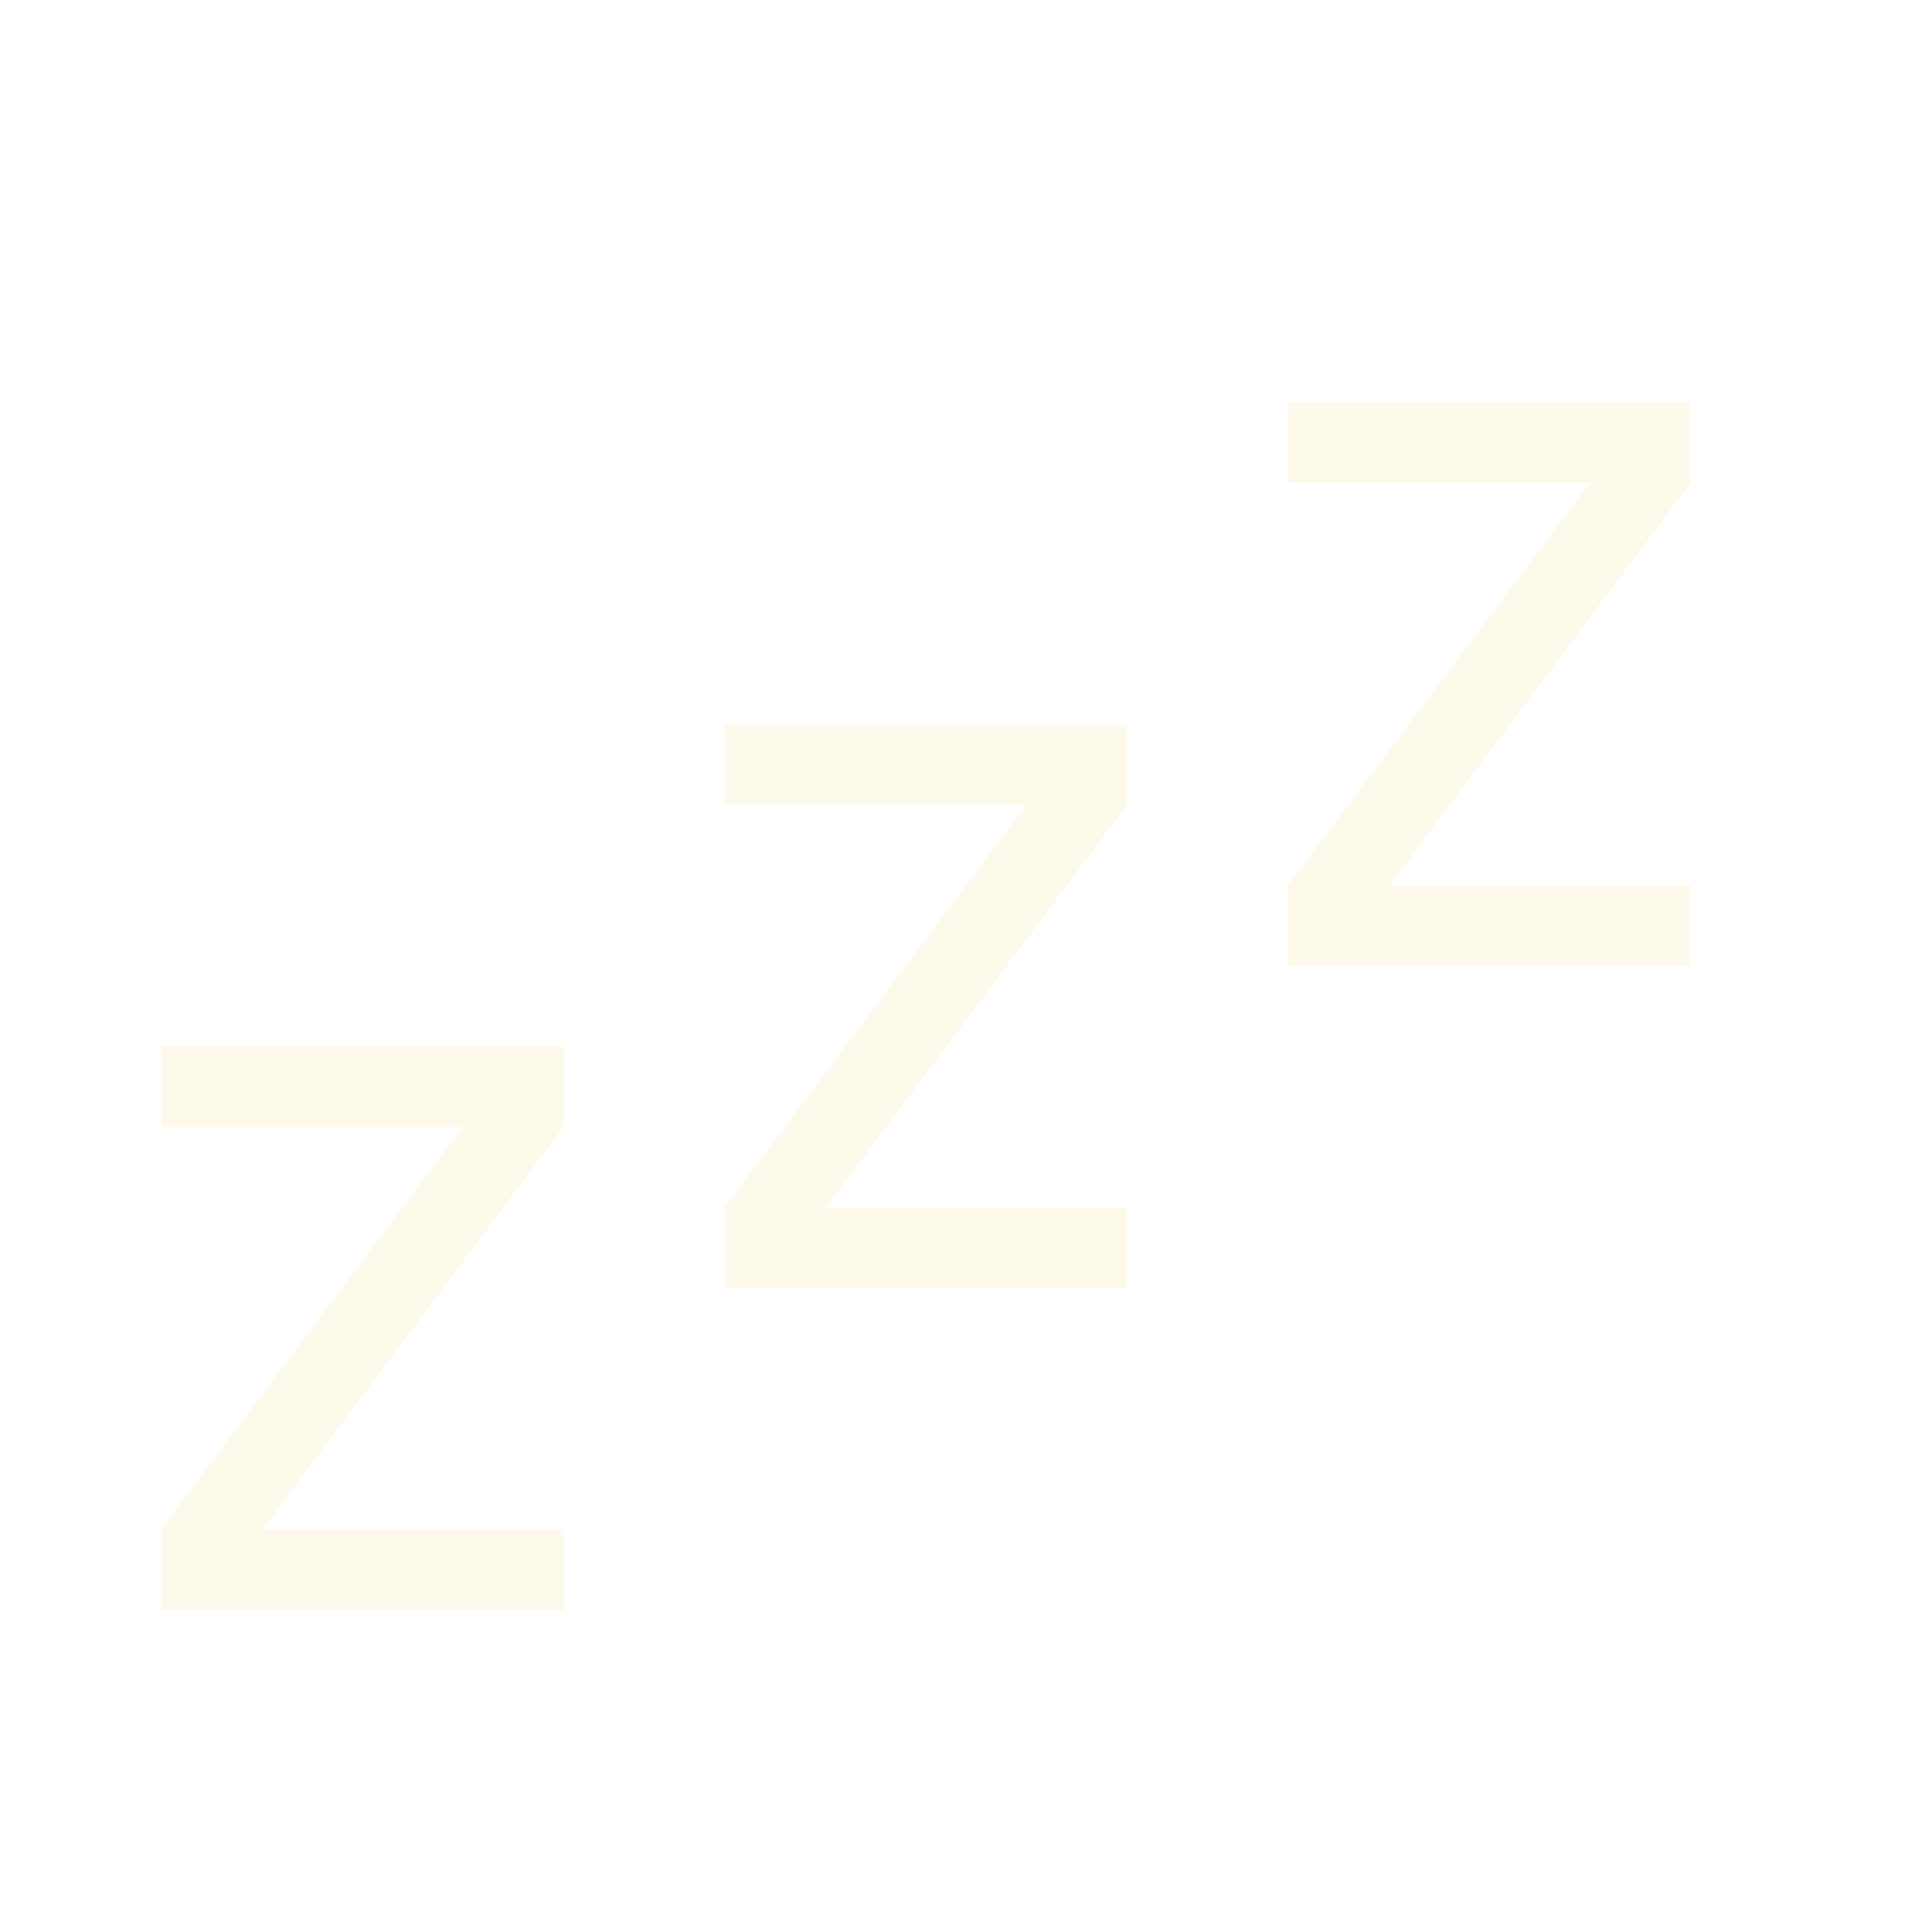
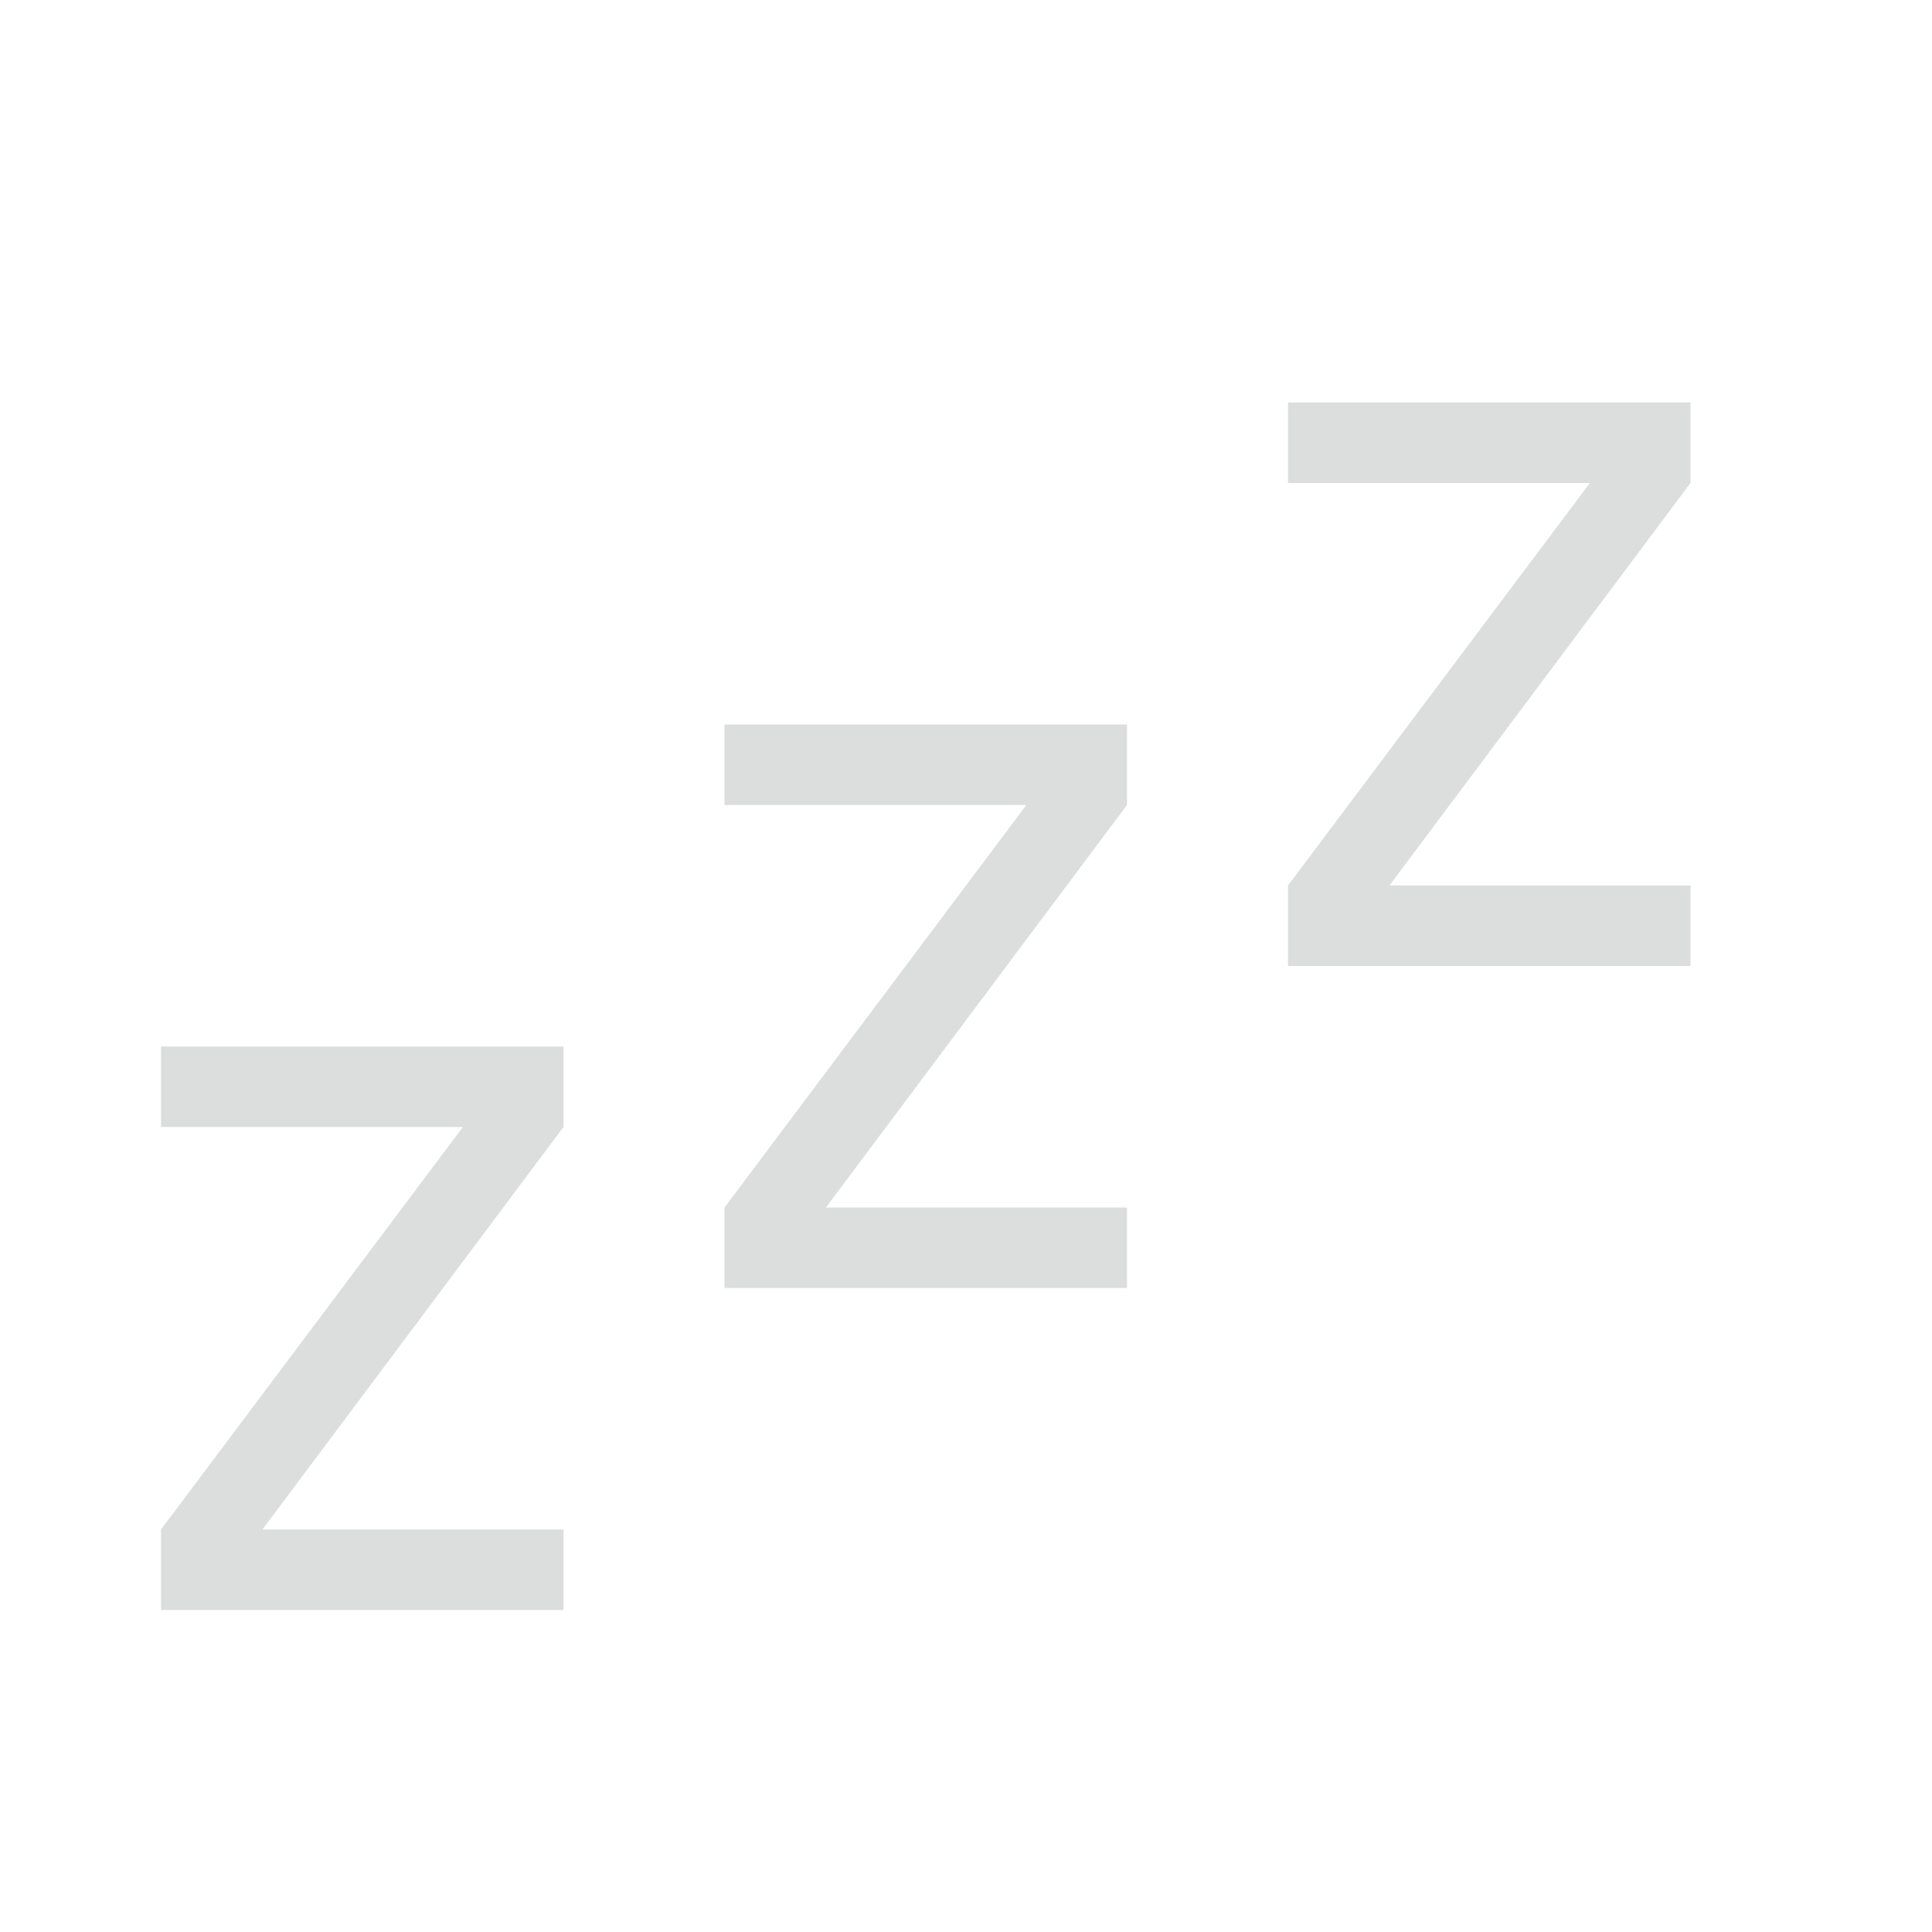
<svg xmlns="http://www.w3.org/2000/svg" width="1em" height="1em" viewBox="0 0 24 24">
-   <path fill="#FDF9EB" d="M2 13h5v1l-3.74 5H7v1H2v-1l3.75-5H2zm7-4h5v1l-3.74 5H14v1H9v-1l3.75-5H9zm7-4h5v1l-3.74 5H21v1h-5v-1l3.75-5H16z" />
+   <path fill="#DCDDDD" d="M2 13h5v1l-3.74 5H7v1H2v-1l3.75-5H2zm7-4h5v1l-3.74 5H14v1H9v-1l3.75-5H9zm7-4h5v1l-3.74 5H21v1h-5v-1l3.75-5H16z" />
</svg>
